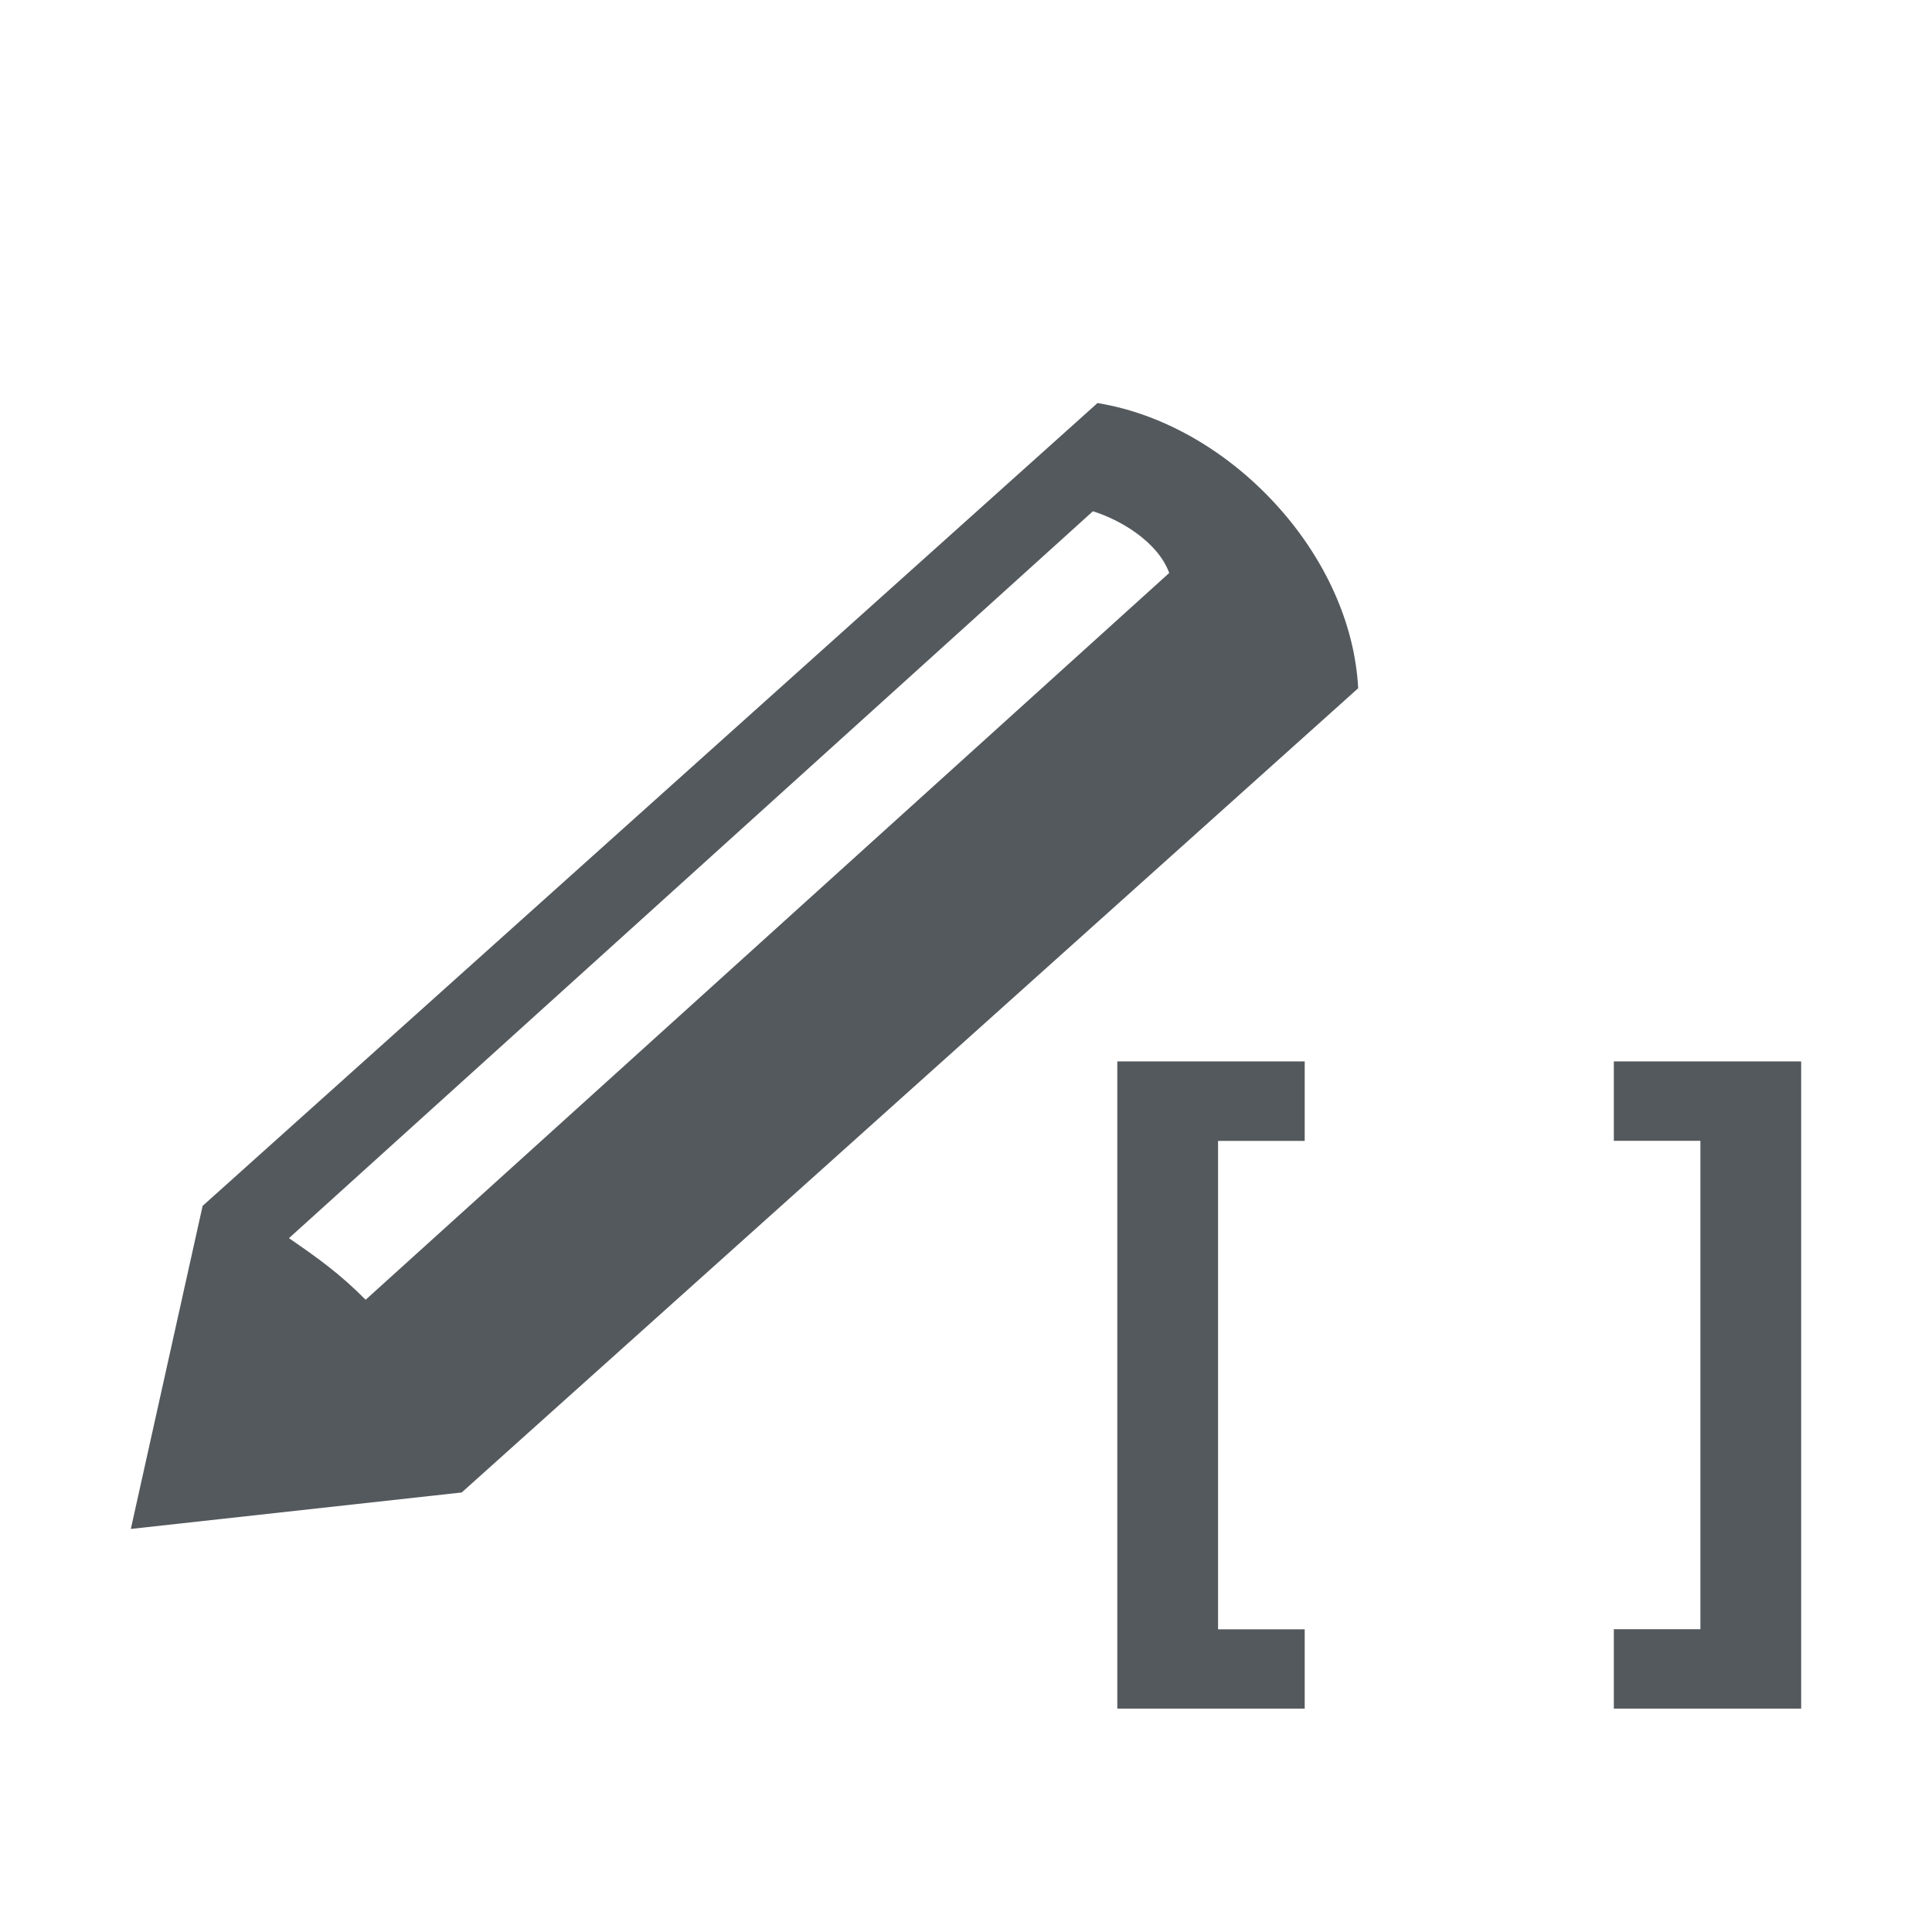
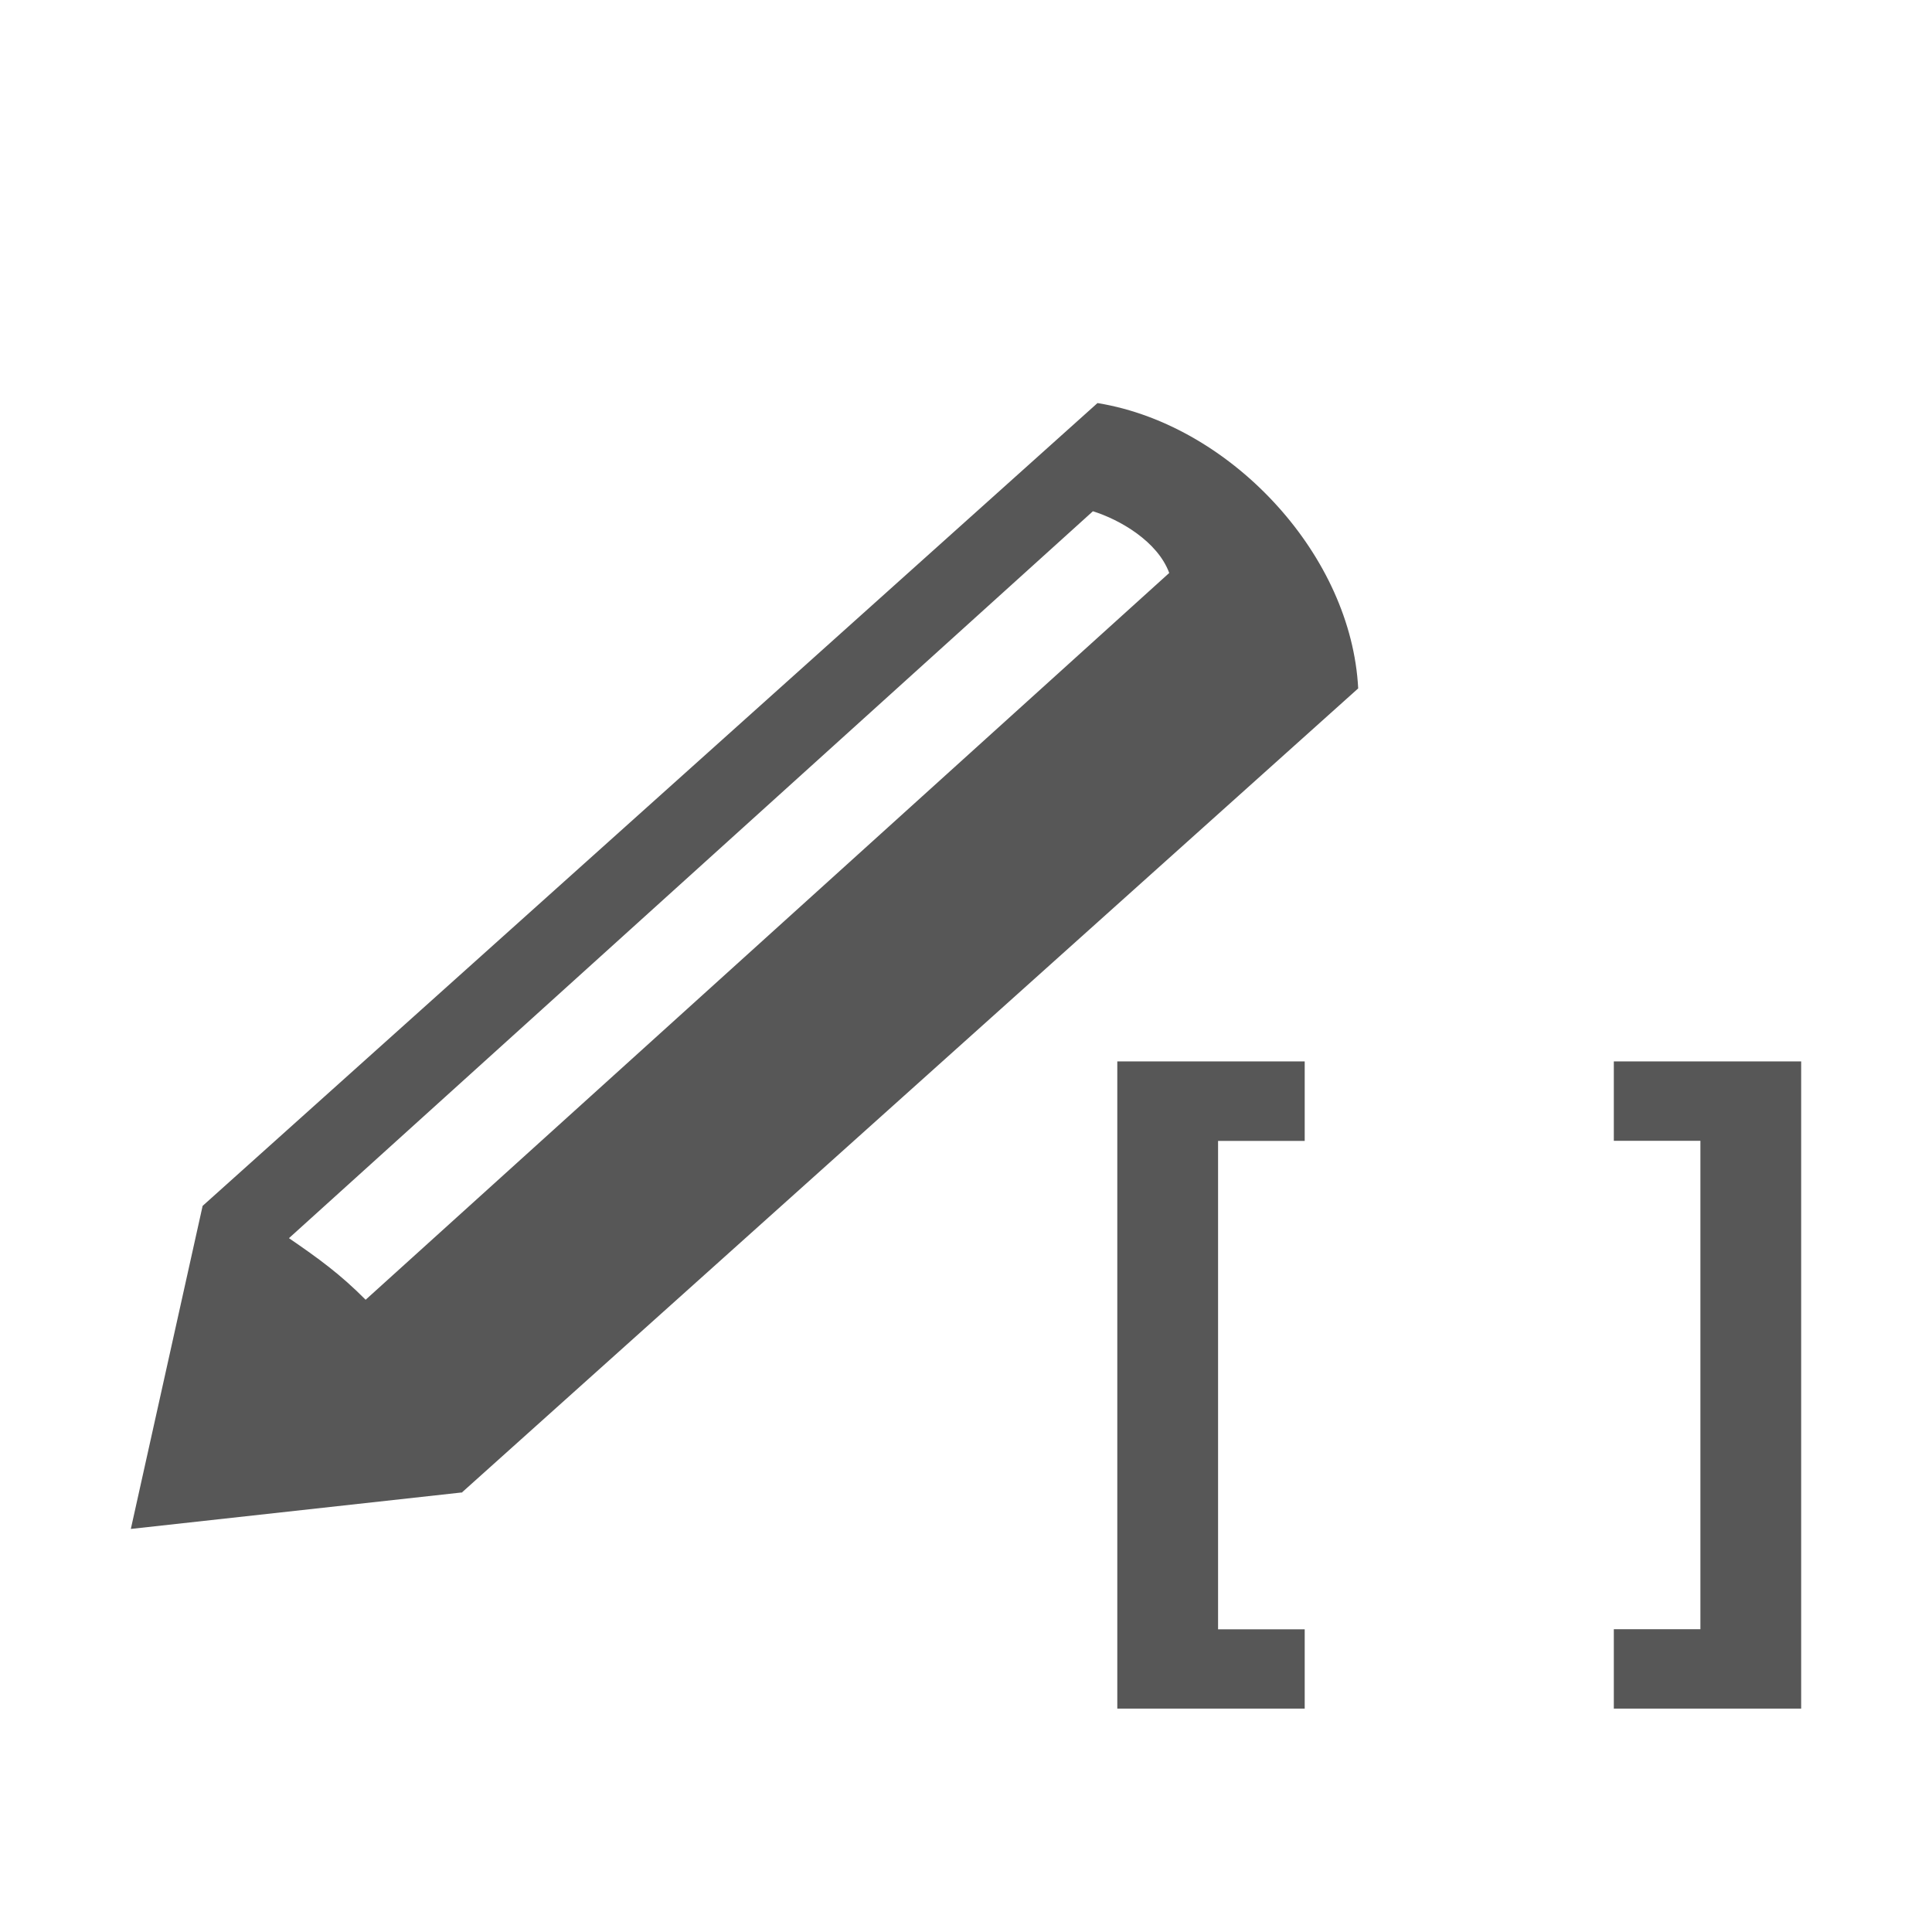
<svg xmlns="http://www.w3.org/2000/svg" viewBox="0 0 32 32">
-   <path fill="#54595d" d="M22.496 11.403c-.057-1.1-.57-2.167-1.328-3.01-.776-.865-1.84-1.53-2.99-1.717l-14.825 13.3.01.006-.008-.004-1.188 5.346 5.48-.604.002.003v-.003h.006l-.003-.004c2.963-2.657 11.472-10.293 14.84-13.313zM6.056 21.528c-.42-.423-.778-.683-1.27-1.02l13.316-12.04c.45.14 1.073.502 1.264 1.022L6.056 21.528zM21.61 17.58v1.317h-1.435v8.09h1.435V28.3h-3.104V17.58h3.104zm5.12 10.72v-1.315h1.434v-8.09H26.73V17.58h3.103V28.3H26.73z" />
+   <g fill="#575757">
+     <path d="M22.496 11.403c-.057-1.1-.57-2.167-1.328-3.01-.776-.865-1.84-1.53-2.99-1.717l-14.825 13.3.01.006-.008-.004-1.188 5.346 5.48-.604.002.003.003-.003h.006l-.003-.004c2.963-2.657 11.472-10.293 14.84-13.313zM6.056 21.528c-.42-.423-.778-.683-1.27-1.02l13.316-12.04c.45.14 1.073.502 1.264 1.022L6.056 21.528zM21.61 17.58v1.317h-1.435v8.09h1.435V28.3h-3.104v-10.72h3.104zm5.12 10.72v-1.315h1.434v-8.09H26.73V17.58h3.103V28.3H26.73z" />
+   </g>
</svg>
